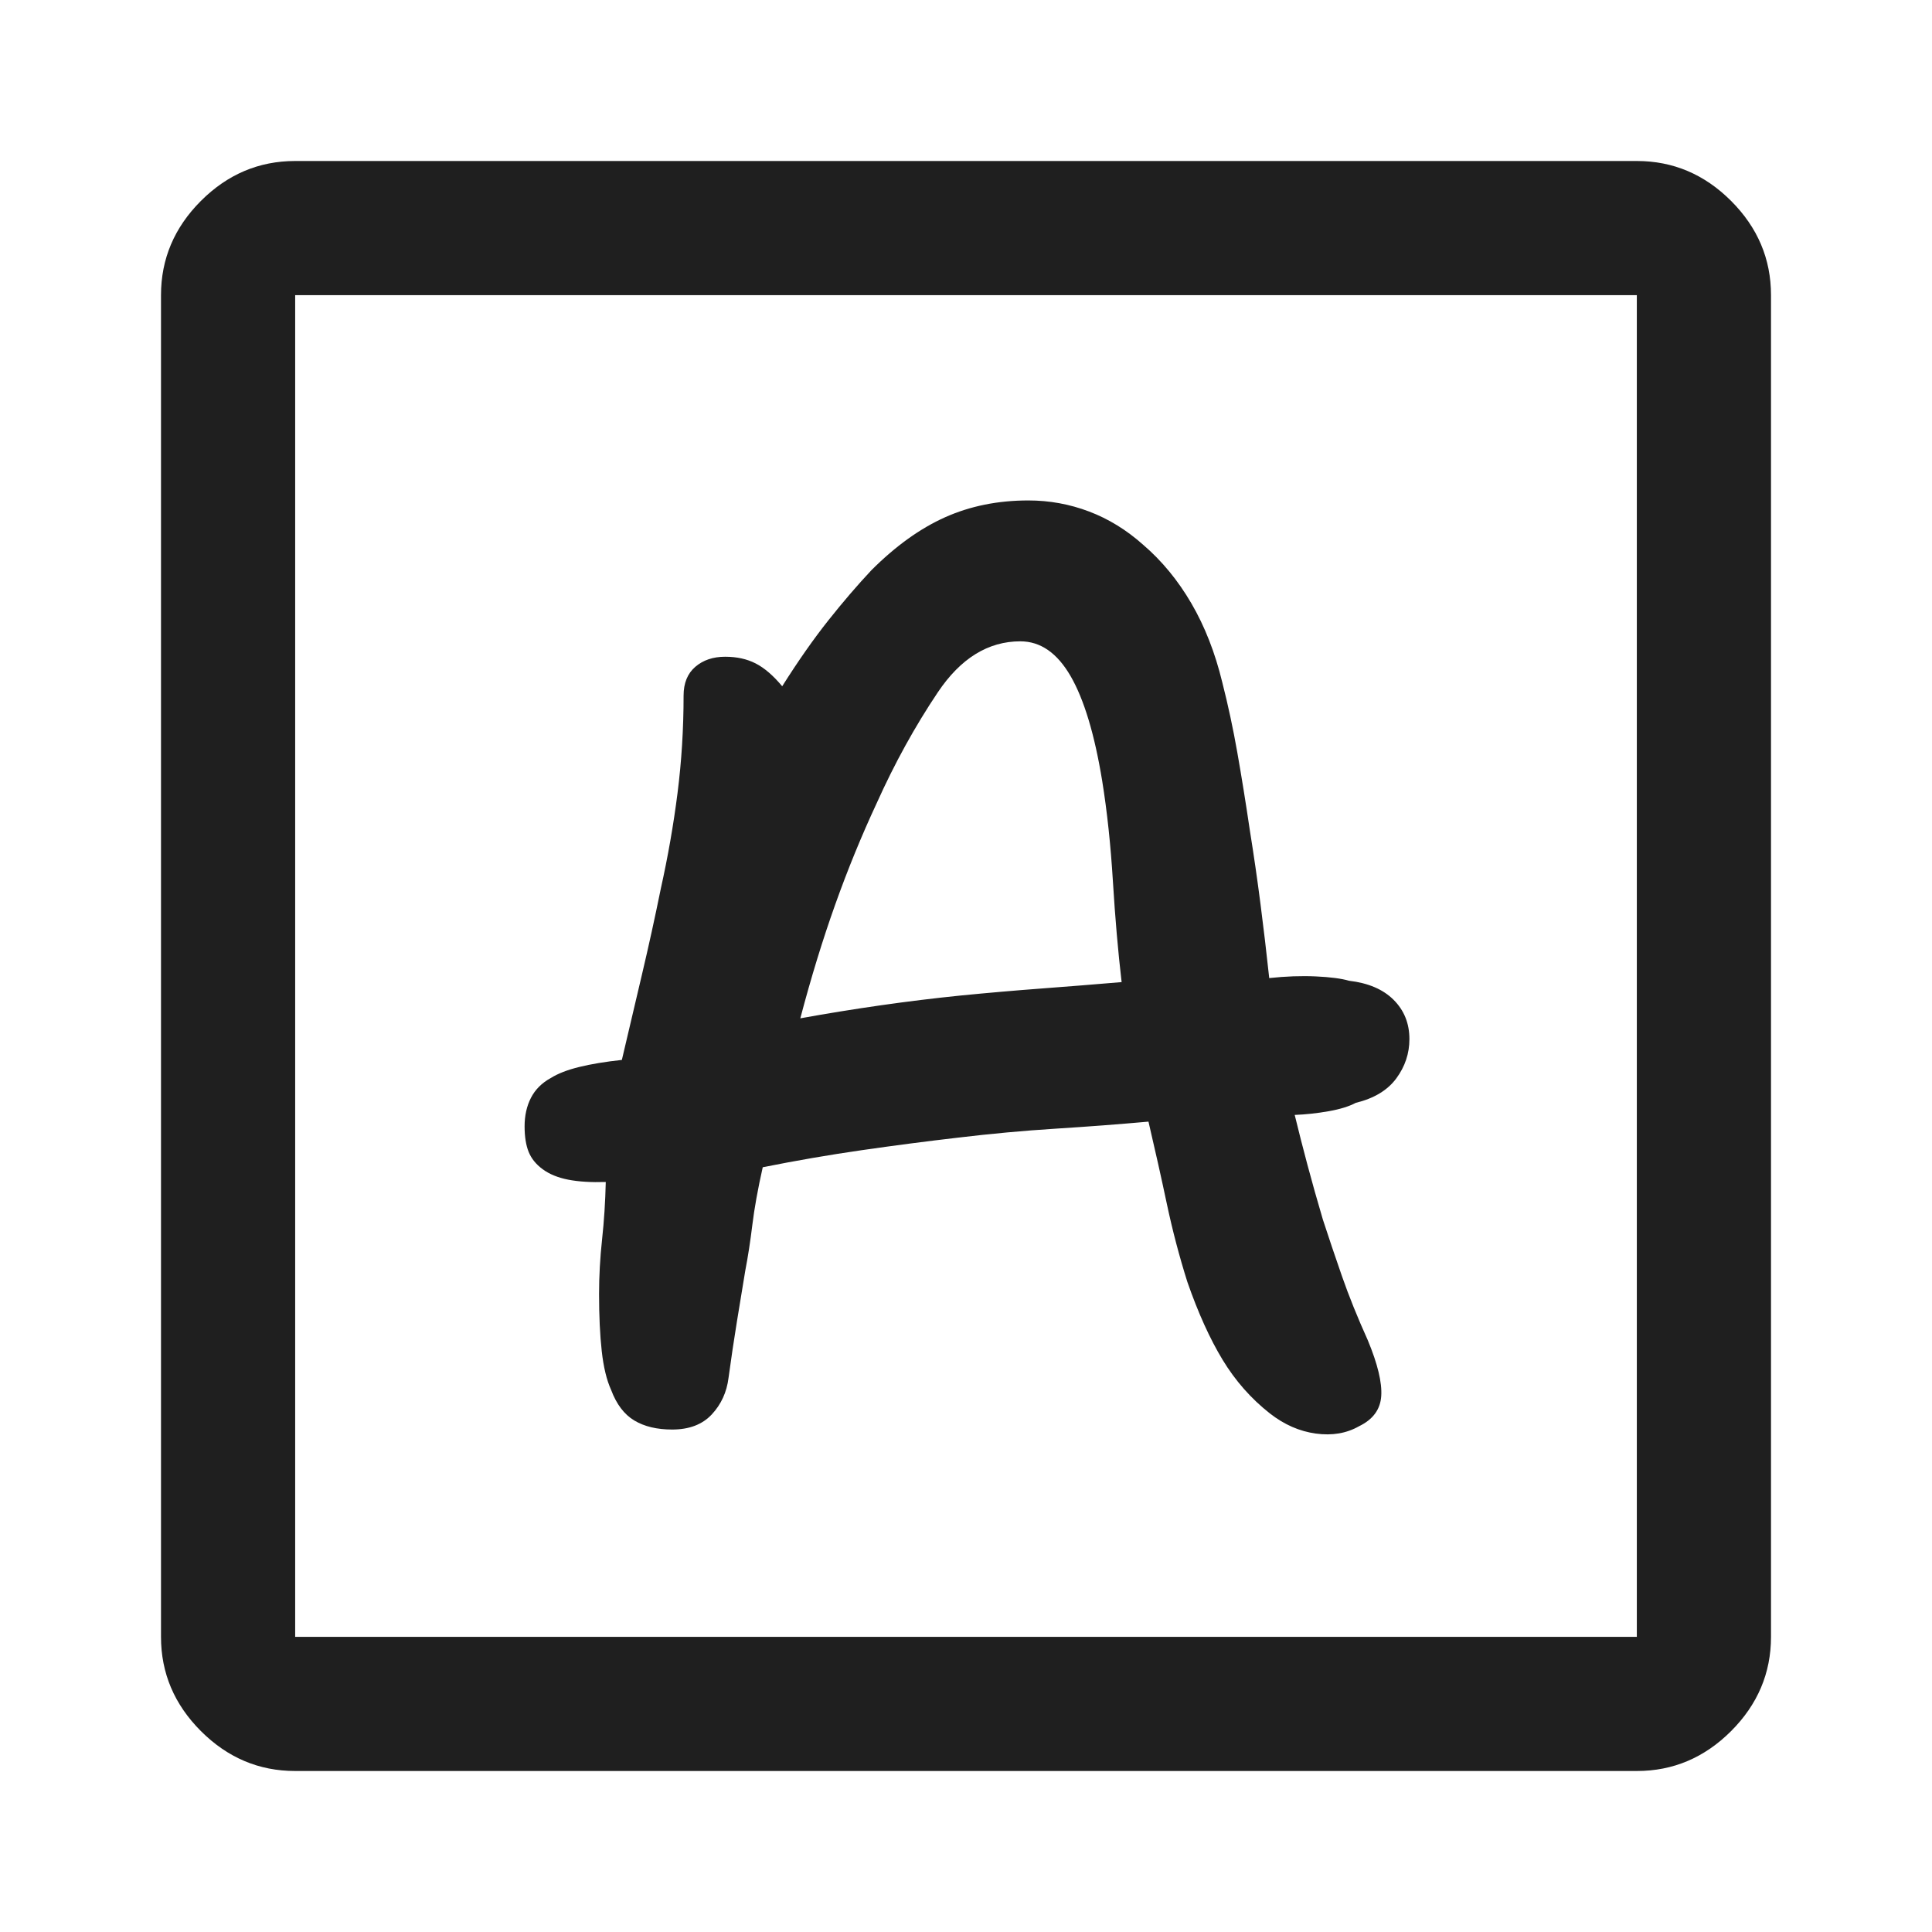
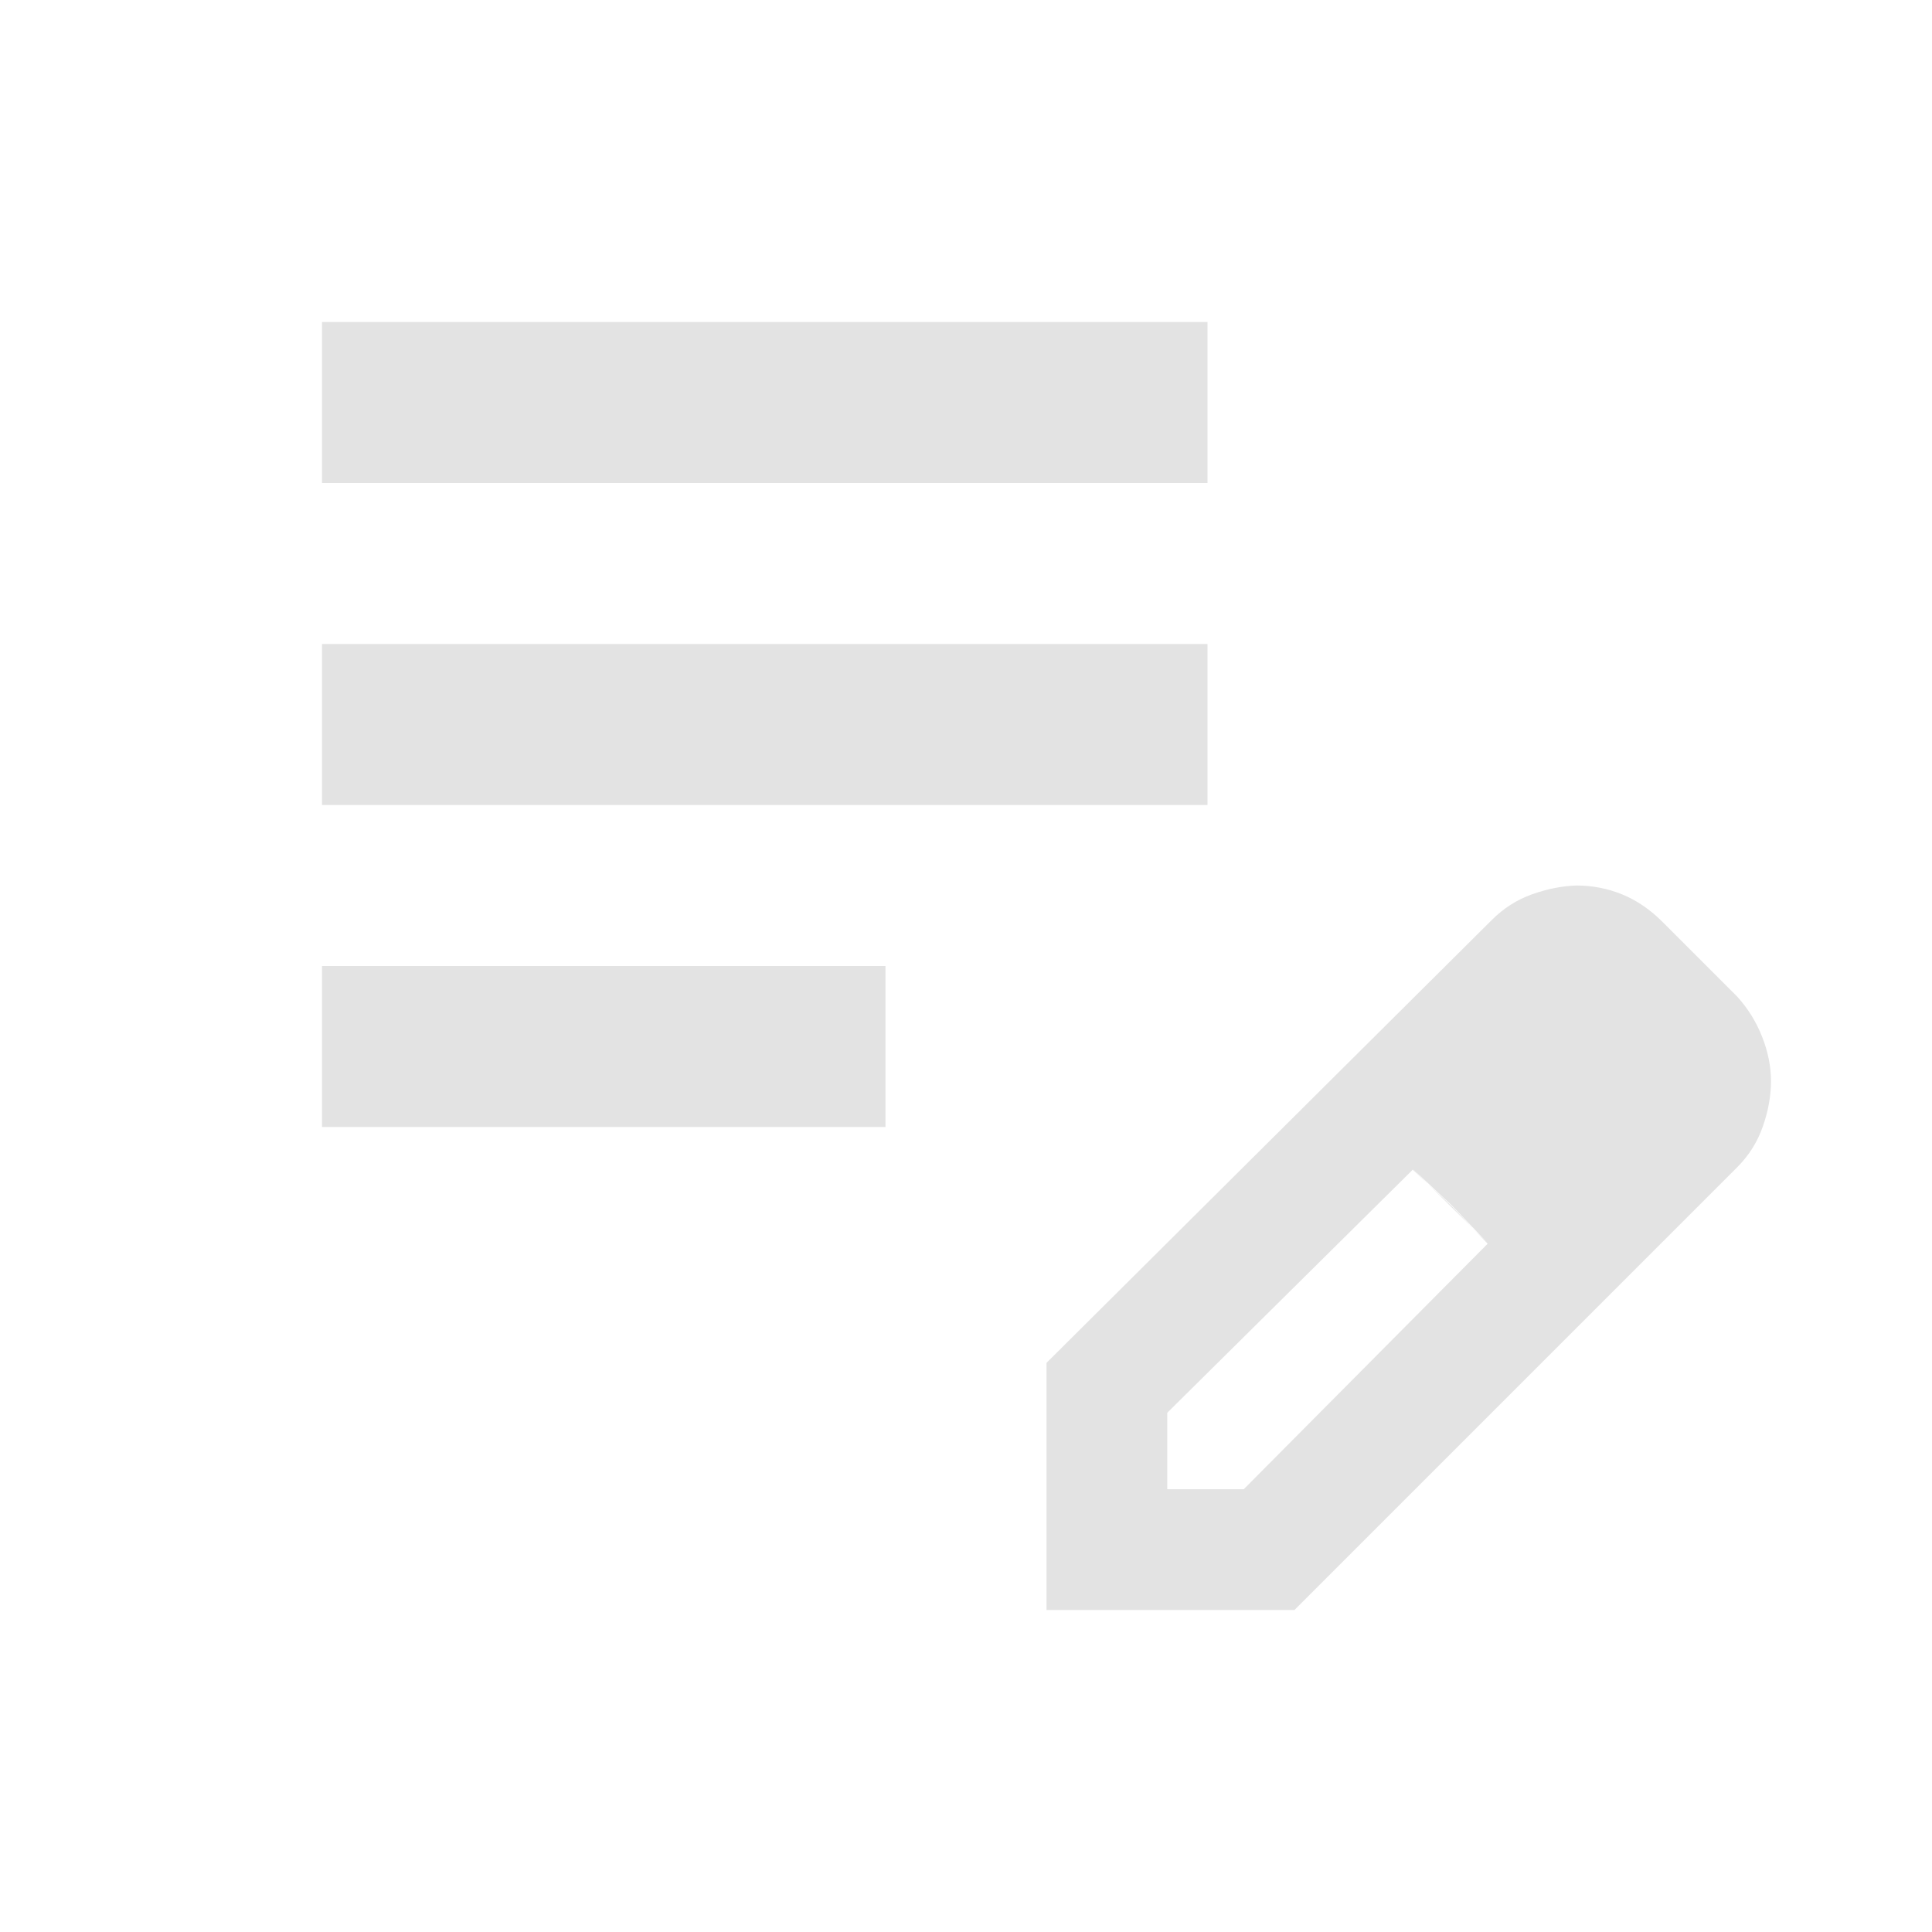
- <svg xmlns="http://www.w3.org/2000/svg" height="40px" viewBox="0 -960 960 960" width="40px" fill="#1f1f1f">
-   <path d="M334-249.67q12.67 0 19.67-7.5 7-7.5 8.33-18.16 2-14.67 4.17-28 2.16-13.34 4.16-25.34 2-10.33 3.5-22.66 1.5-12.34 5.17-28.67 25-5 49.33-8.5 24.34-3.5 47.34-6.17 25-3 48.83-4.5t46.17-3.5q5 21.34 9.16 41Q584-342 590-323q8 23 17.5 38.67 9.5 15.66 23.5 26.66 10.67 8.34 22.83 10 12.17 1.67 21.5-3.66 10.34-5 11-15 .67-10-6.66-27.67-7.67-17-12.84-31.83-5.16-14.84-9.5-28.17-4.33-14.67-7.66-27.17-3.34-12.5-6.34-24.83 8.34-.33 16.84-1.83t13.5-4.17q13.66-3.33 20.16-12.17 6.5-8.83 6.5-19.5 0-11.66-7.83-19.5-7.83-7.83-22.17-9.5-5.66-1.66-16.5-2.16-10.83-.5-23.16.83-2-18.67-4.34-36.83Q624-529 621-547.67 618-568 614.83-586q-3.16-18-7.5-35Q602-643 592-660.17q-10-17.16-24-29.16-12.33-11-26.83-16.5-14.5-5.5-30.17-5.5-22.67 0-41.33 8.33Q451-694.67 433-676.67q-10.33 11-21.33 24.84-11 13.83-23 32.83-6.67-8-13.17-11.33-6.5-3.34-15.17-3.34-9 0-14.83 5t-5.83 14.34q0 24.66-3 48.33-3 23.67-8.34 47.67Q324-497 319-475.83q-5 21.16-10 42.5-12.33 1.33-21.17 3.5-8.83 2.16-14.16 5.5-6.67 3.66-9.84 9.83-3.16 6.17-3.16 14.17 0 7.66 2 12.66t7 8.67q5 3.67 12.66 5.17 7.67 1.5 18.67 1.16-.33 14.67-1.83 28.5-1.5 13.84-1.5 27.17 0 16.33 1.33 28.33t4.67 19.34q4 10.66 11.5 15.16t18.83 4.5ZM397.67-454q8-30.33 17.33-56.5 9.33-26.17 20.67-50.5Q449-590.67 466-616t41-25.33q15 0 25 17.33t15.67 52q3.66 22.67 5.33 50t4.33 50q-19.66 1.67-39.66 3.17-20 1.5-40.34 3.5-19.66 2-39.5 4.83-19.83 2.83-40.16 6.5Zm-251 374q-27 0-46.84-19.83Q80-119.67 80-146.67v-666.66q0-27 19.83-46.84Q119.67-880 146.67-880h666.66q27 0 46.84 19.83Q880-840.33 880-813.33v666.66q0 27-19.83 46.84Q840.33-80 813.33-80H146.67Zm0-66.67h666.66v-666.66H146.67v666.66Zm0 0v-666.66 666.66Z" />
+ <svg xmlns="http://www.w3.org/2000/svg" viewBox="0 0 24 24" height="24px" width="24px" fill="#e3e3e3">
+   <path d="M4,14V12h7v2H4Zm0-4V8H15v2H4ZM4,6V4H15V6H4Zm9,14V16.93l5.53-5.5q0.22-0.22 0.5-0.32T19.58,11q0.3,0 0.57,0.11q0.27,0.11 0.5,0.34l0.93,0.93q0.2,0.22 0.31,0.5T22,13.43t-0.1,0.56T21.58,14.5L16.08,20H13Zm7.5-6.58L19.58,12.5l0.92,0.92Zm-6,5.08h0.95l3.03-3.05l-0.45-0.47l-0.48-0.45L14.5,17.55V18.5Zm3.53-3.53l-0.48-0.45l0.93,0.92l-0.45-0.47Z" />
</svg>
